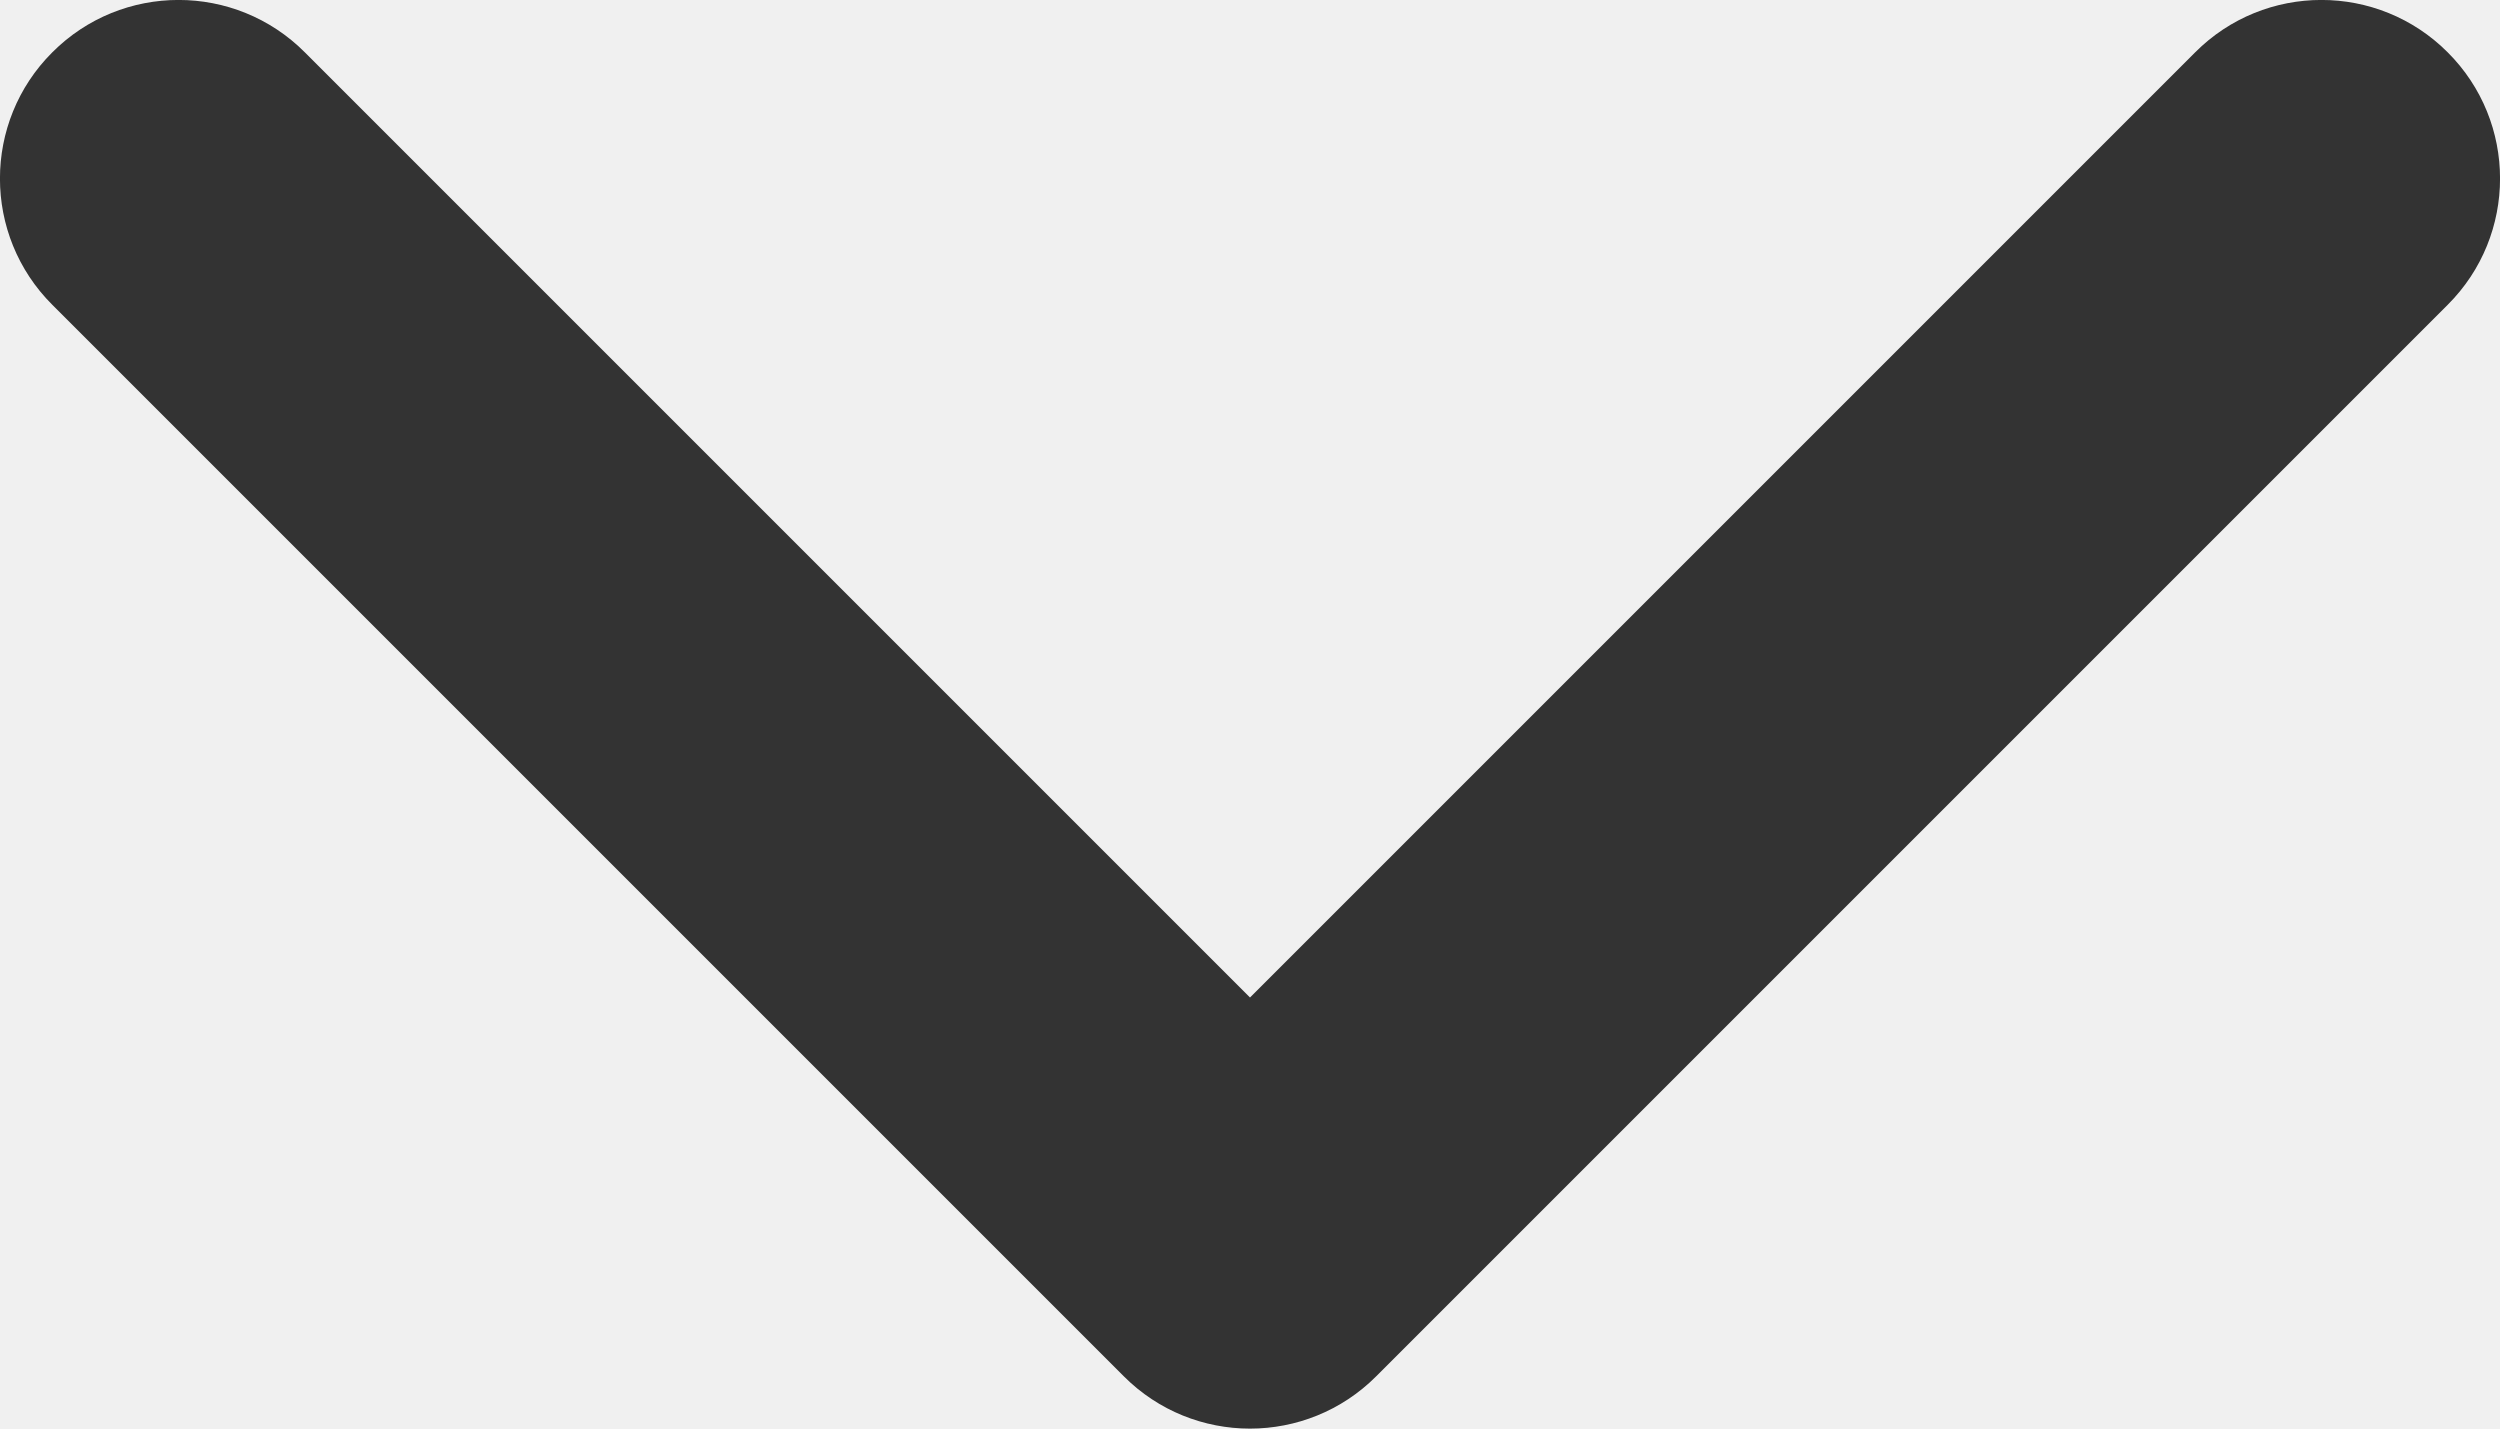
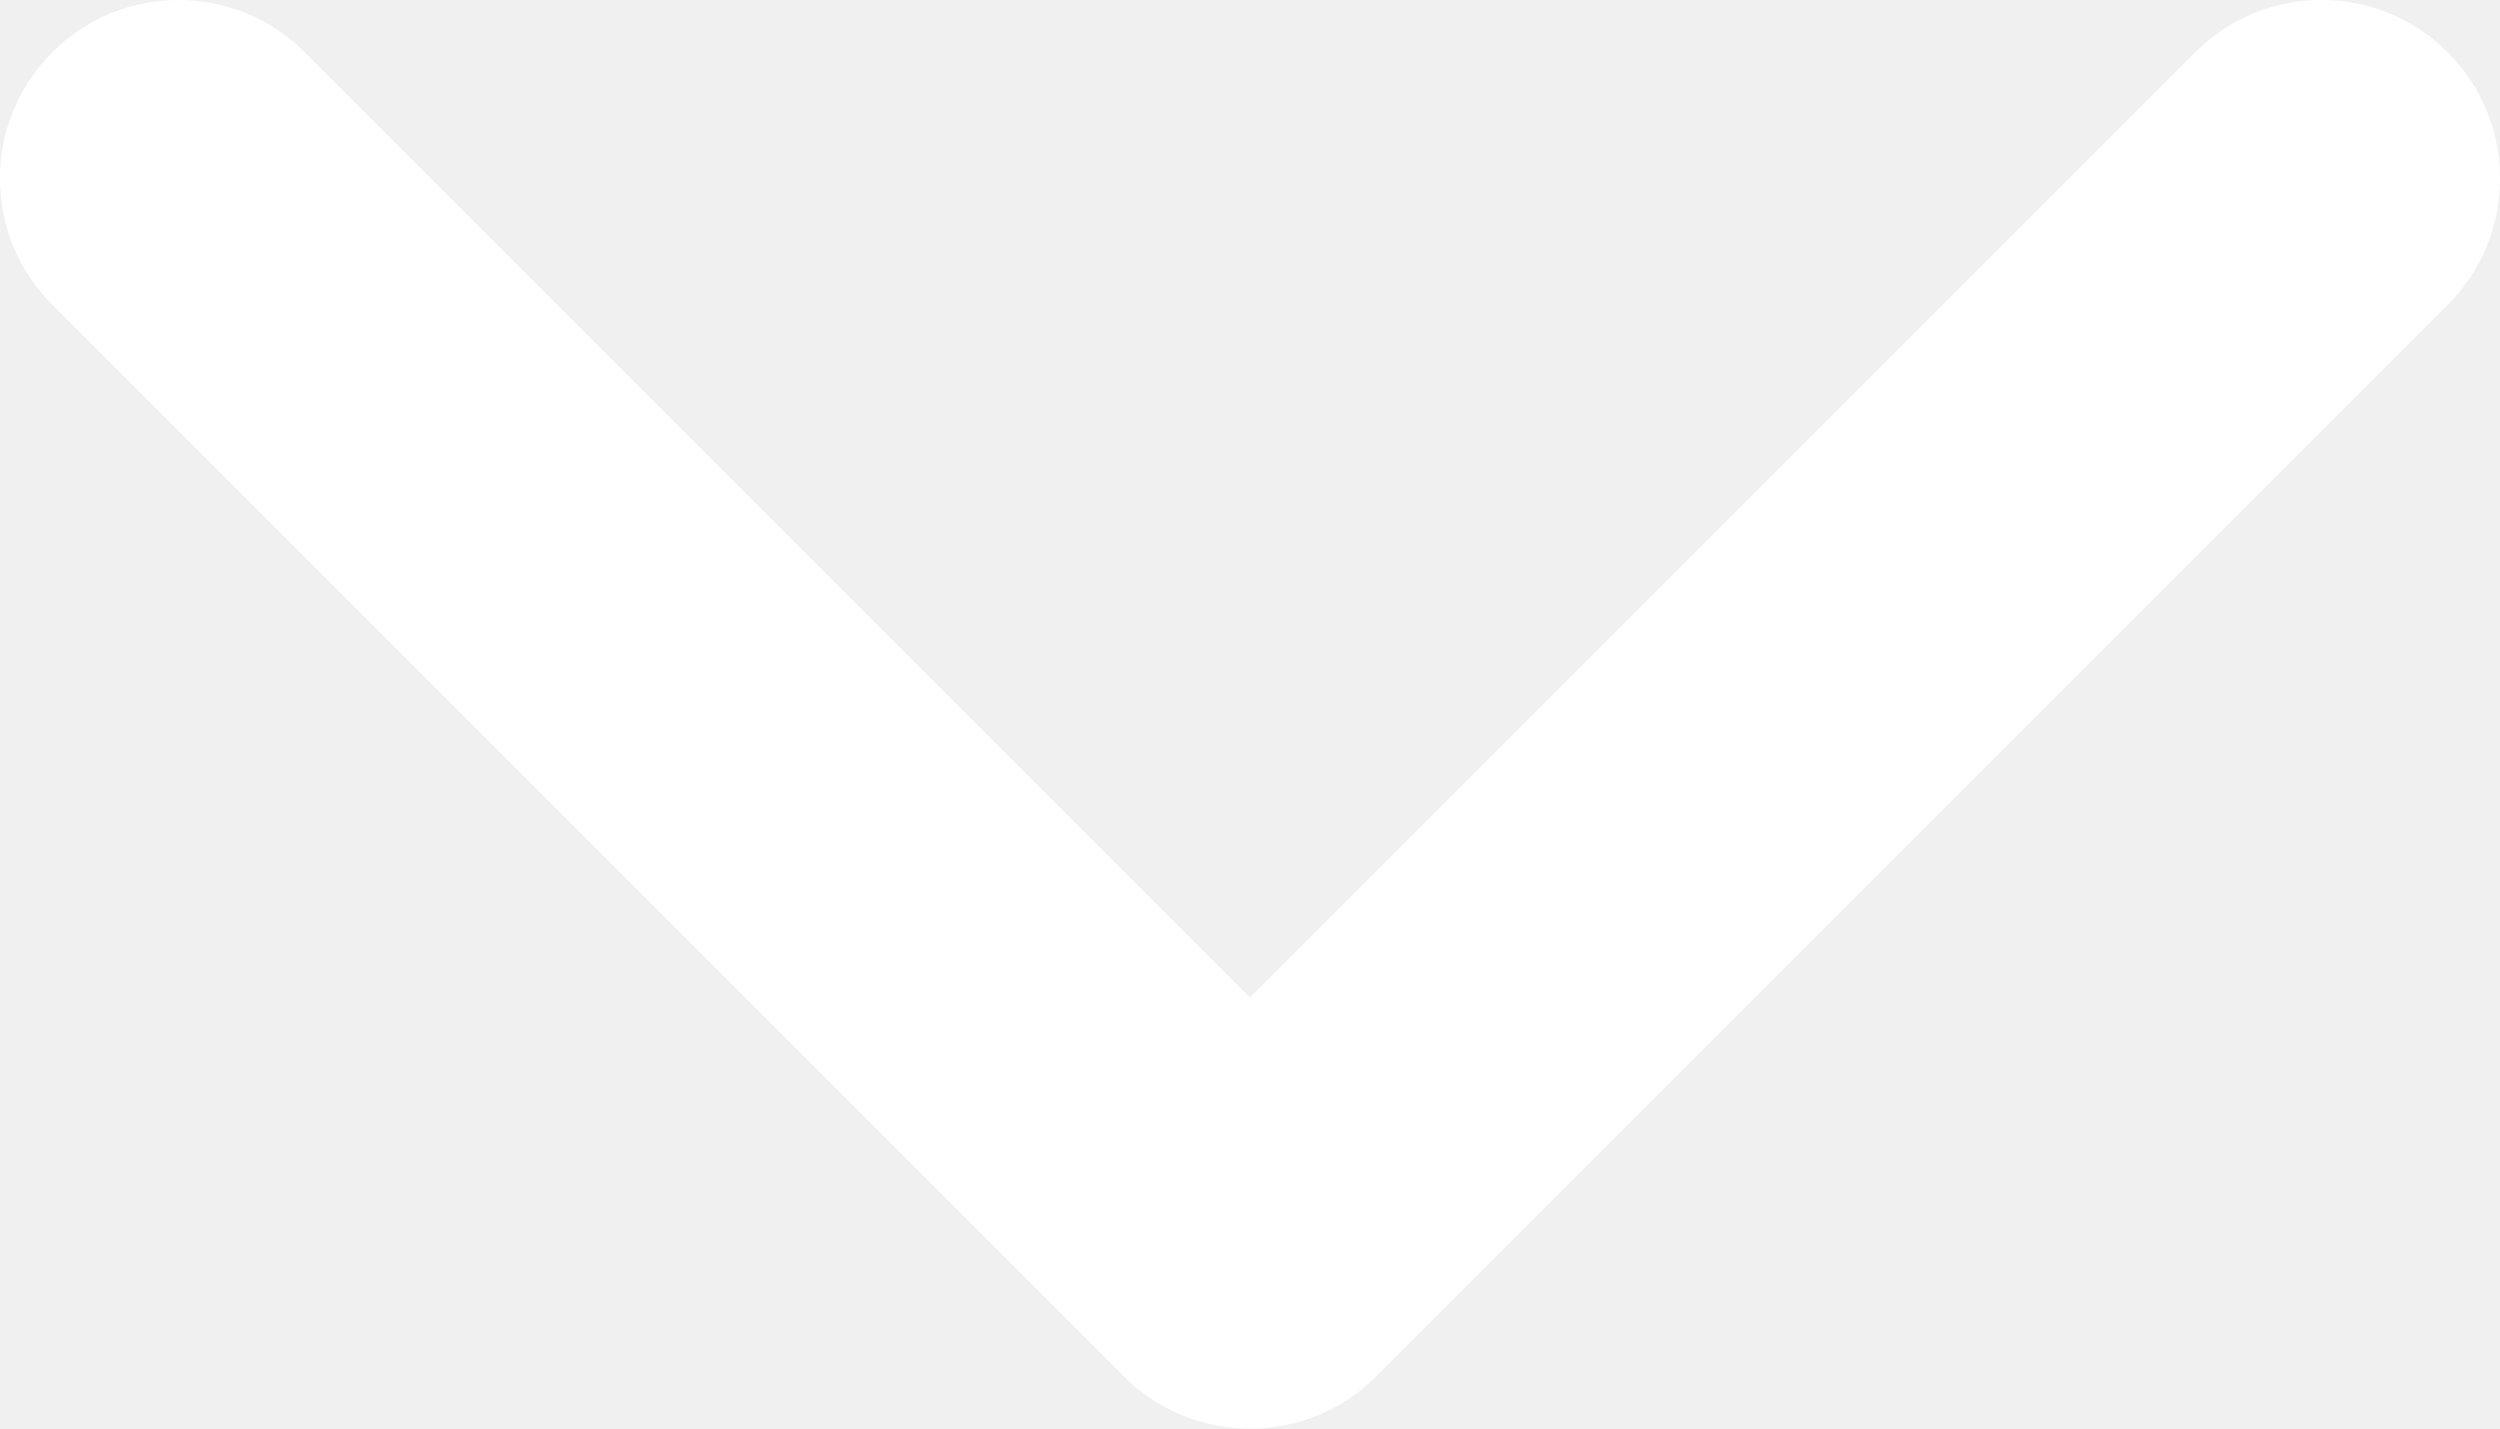
<svg xmlns="http://www.w3.org/2000/svg" width="14" height="8" viewBox="0 0 14 8" fill="none">
-   <path d="M0.293 0.293C0.683 -0.098 1.317 -0.098 1.707 0.293L7 5.586L12.293 0.293C12.683 -0.098 13.317 -0.098 13.707 0.293C14.098 0.683 14.098 1.317 13.707 1.707L7.707 7.707C7.317 8.098 6.683 8.098 6.293 7.707L0.293 1.707C-0.098 1.317 -0.098 0.683 0.293 0.293Z" fill="#333333" />
+   <path d="M0.293 0.293C0.683 -0.098 1.317 -0.098 1.707 0.293L7 5.586L12.293 0.293C12.683 -0.098 13.317 -0.098 13.707 0.293C14.098 0.683 14.098 1.317 13.707 1.707L7.707 7.707C7.317 8.098 6.683 8.098 6.293 7.707L0.293 1.707C-0.098 1.317 -0.098 0.683 0.293 0.293Z" fill="#fff" />
</svg>
